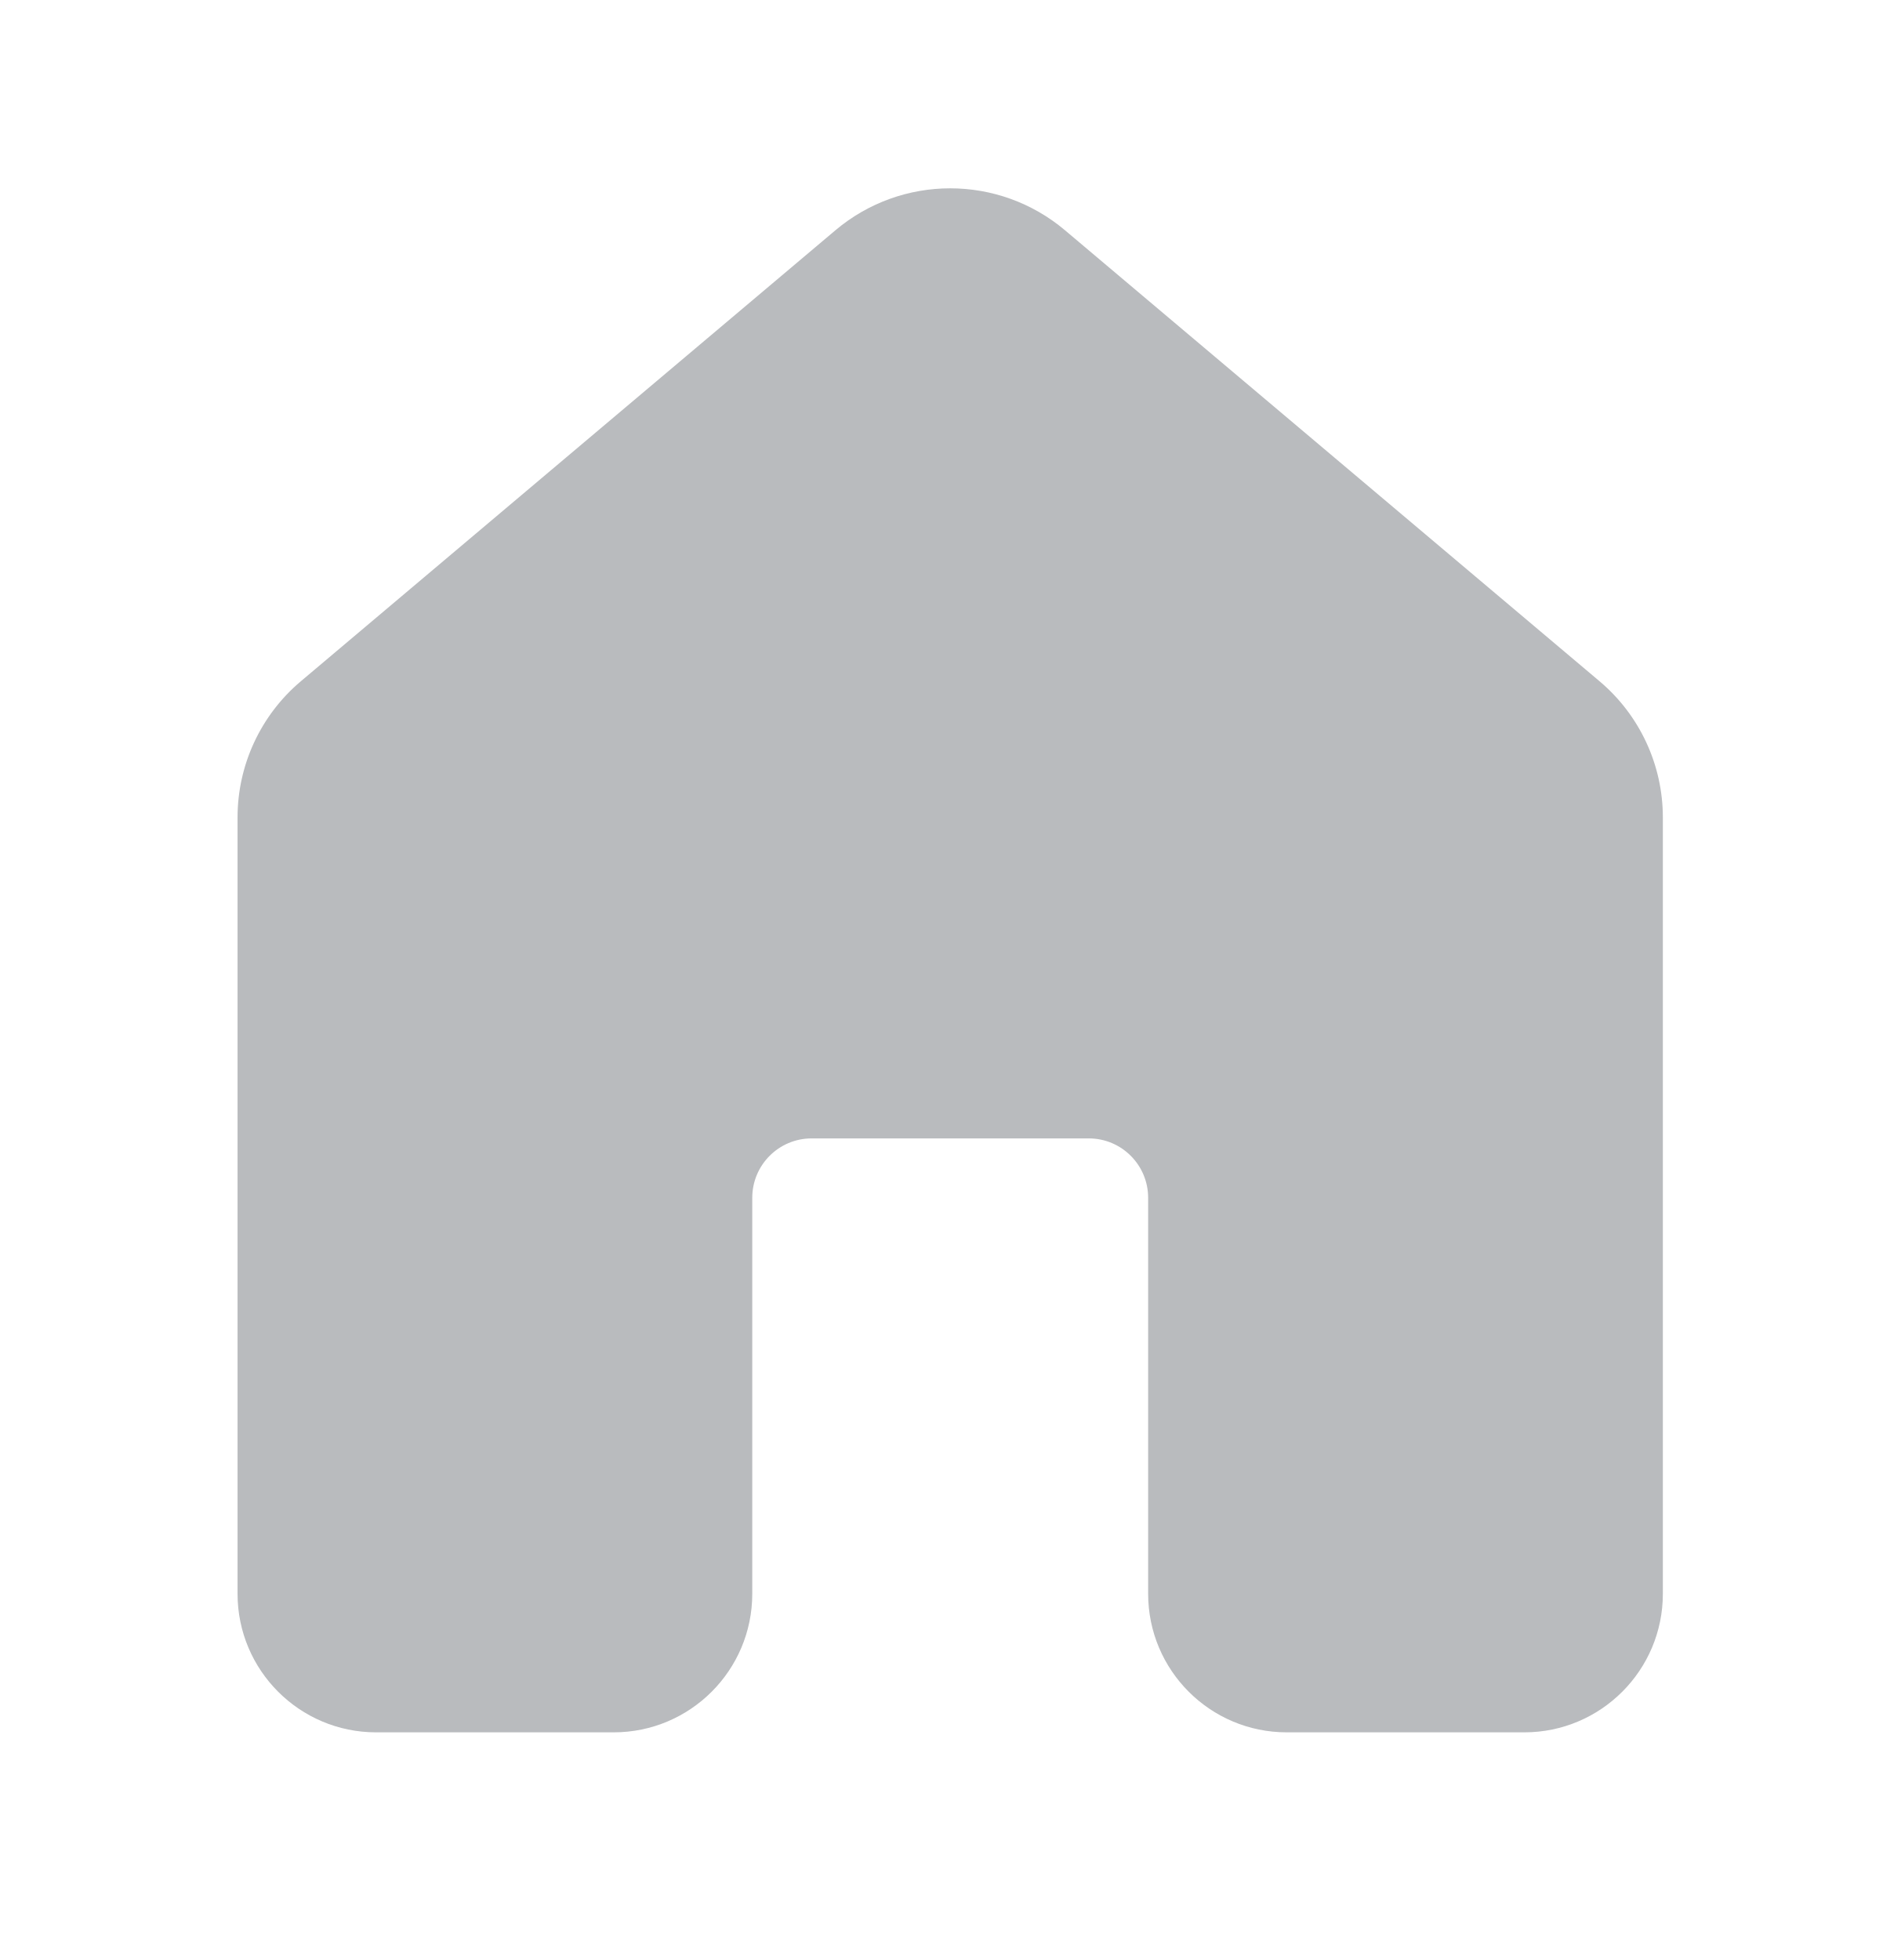
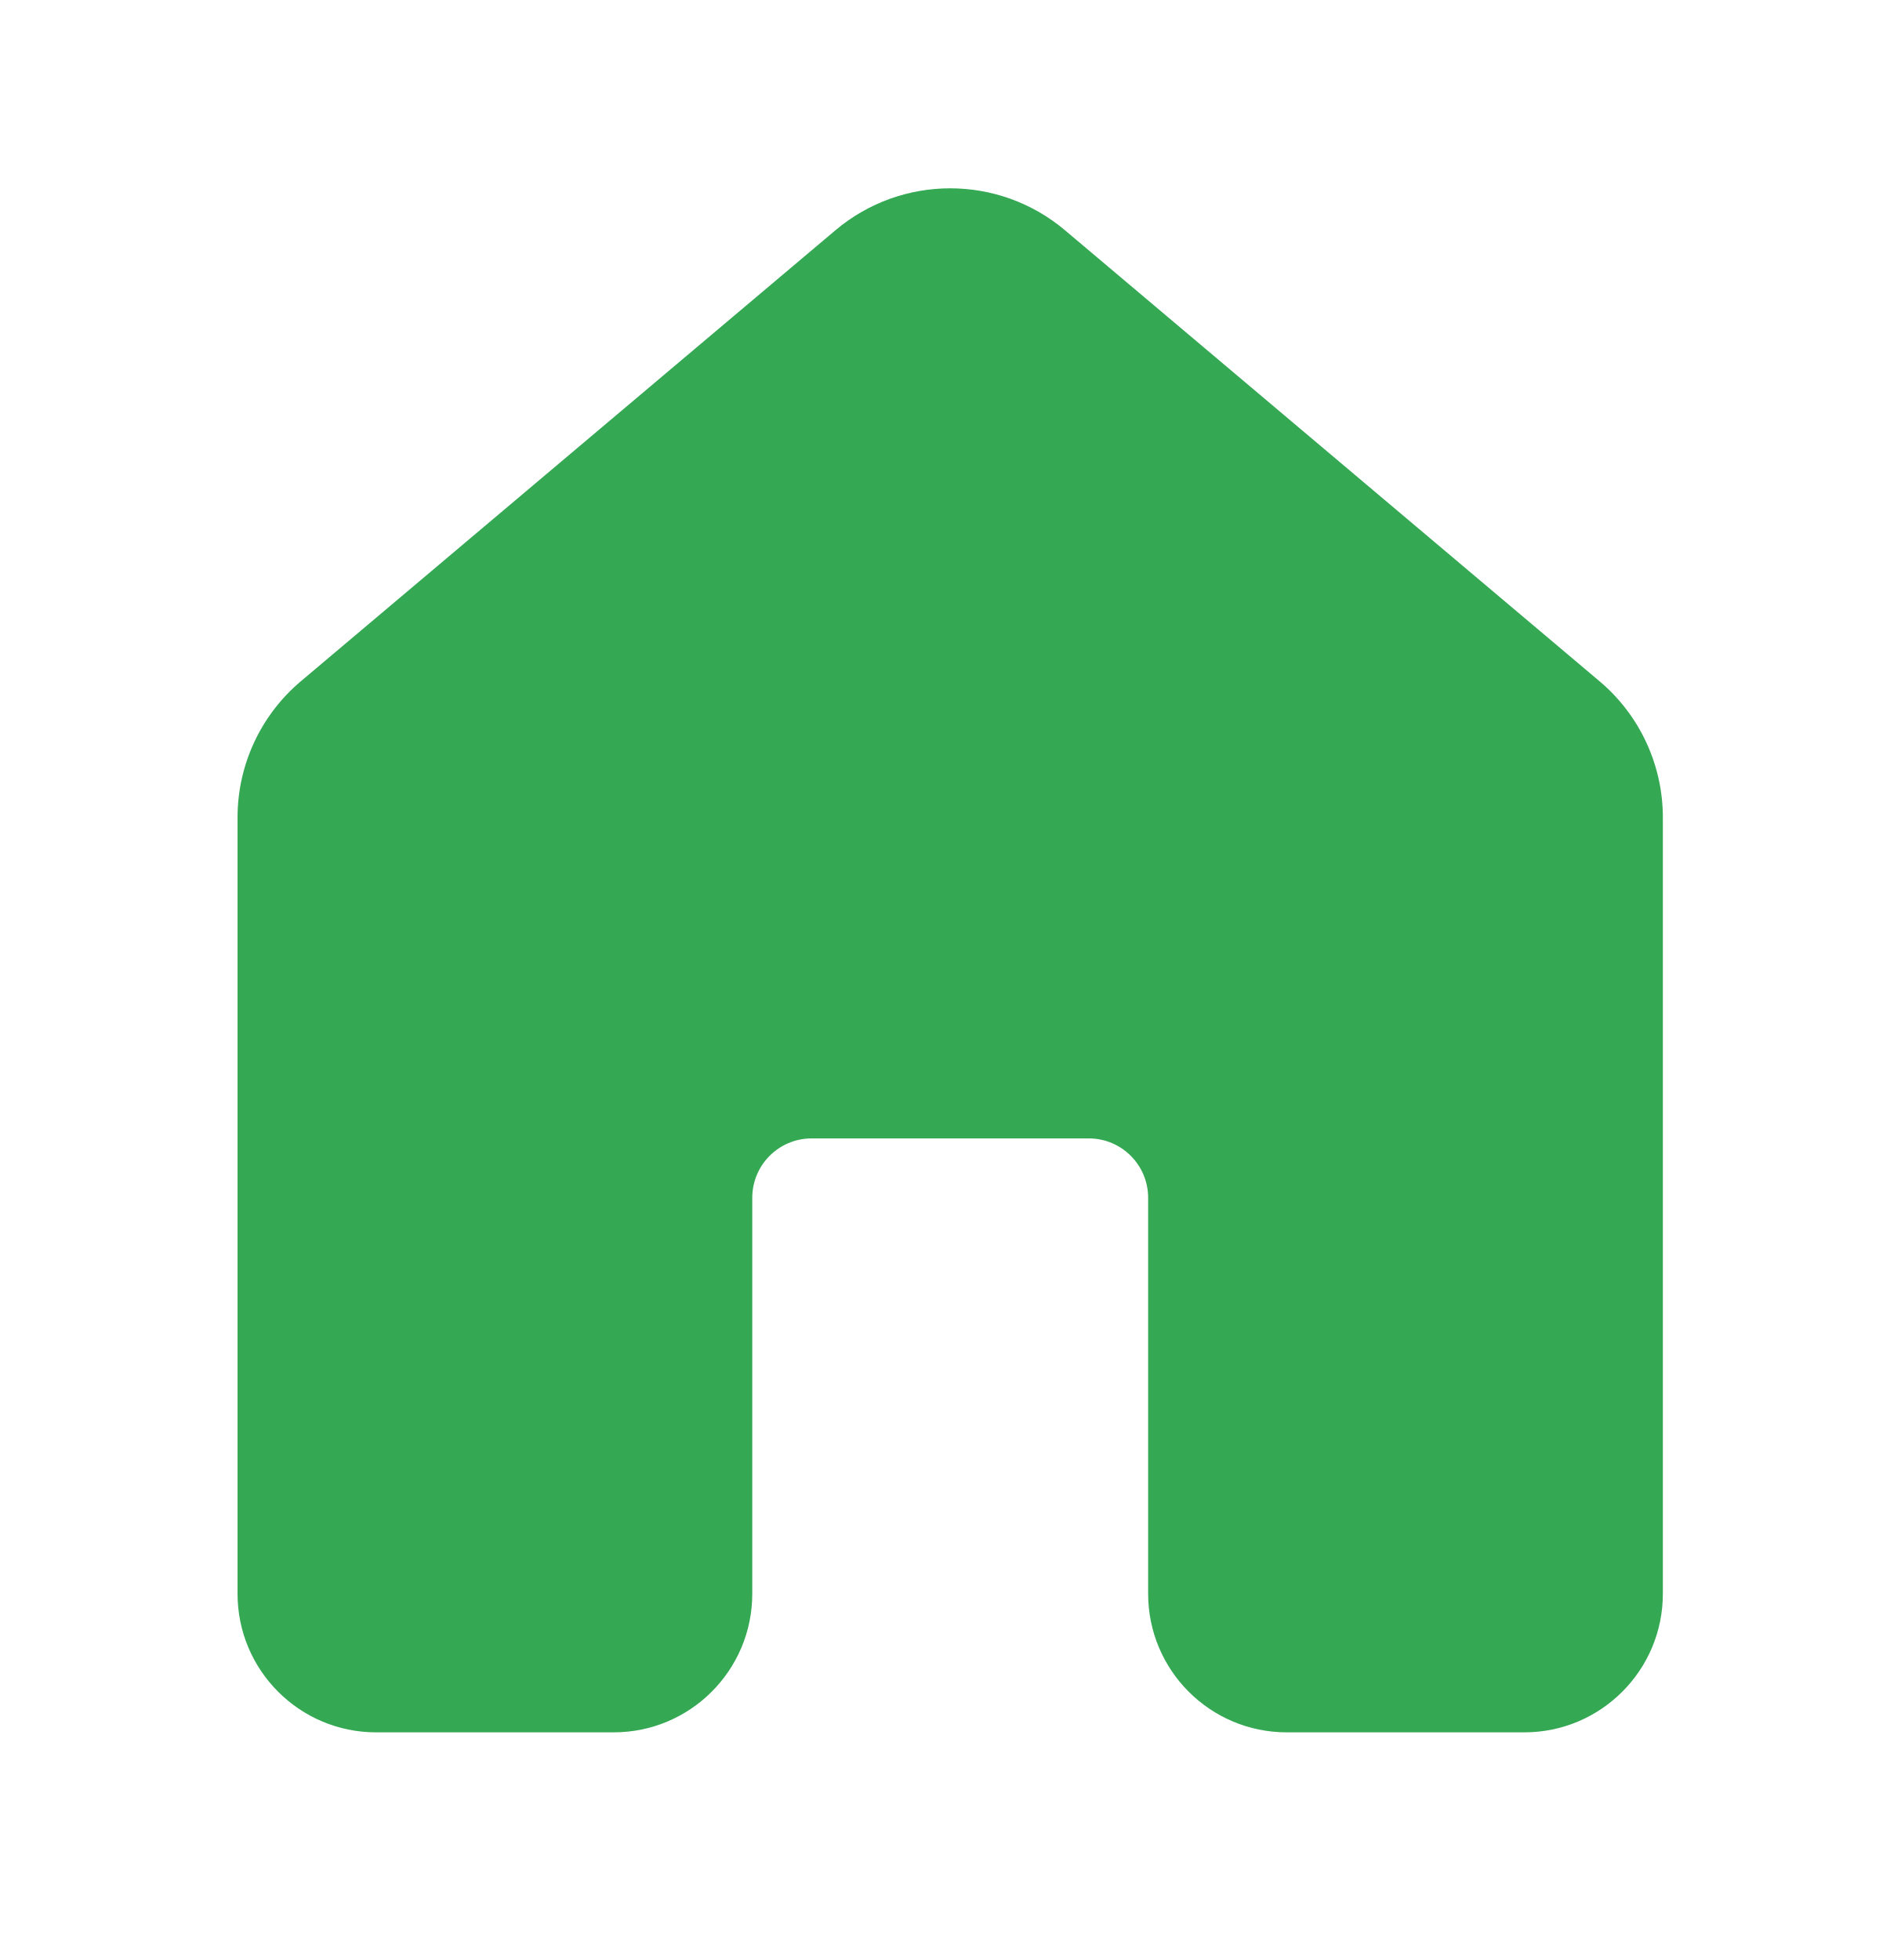
<svg xmlns="http://www.w3.org/2000/svg" width="32" height="33" viewBox="0 0 32 33" fill="none">
-   <path d="M14.066 3.878C15.183 2.935 16.817 2.935 17.934 3.878L26.934 11.47C27.61 12.04 28 12.879 28 13.763V26.834C28 28.122 26.955 29.167 25.667 29.167H21.667C20.378 29.167 19.333 28.122 19.333 26.834V20.167C19.333 19.615 18.886 19.167 18.333 19.167H13.667C13.114 19.167 12.667 19.615 12.667 20.167V26.834C12.667 28.122 11.622 29.167 10.333 29.167H6.333C5.045 29.167 4 28.122 4 26.834V13.763C4 12.879 4.39 12.04 5.066 11.47L14.066 3.878Z" fill="#B9BBBE" />
+   <path d="M14.066 3.878C15.183 2.935 16.817 2.935 17.934 3.878L26.934 11.47C27.61 12.04 28 12.879 28 13.763V26.834C28 28.122 26.955 29.167 25.667 29.167H21.667C20.378 29.167 19.333 28.122 19.333 26.834V20.167C19.333 19.615 18.886 19.167 18.333 19.167H13.667C13.114 19.167 12.667 19.615 12.667 20.167V26.834C12.667 28.122 11.622 29.167 10.333 29.167H6.333C5.045 29.167 4 28.122 4 26.834V13.763C4 12.879 4.39 12.04 5.066 11.47L14.066 3.878Z" fill="#34A853" />
</svg>
